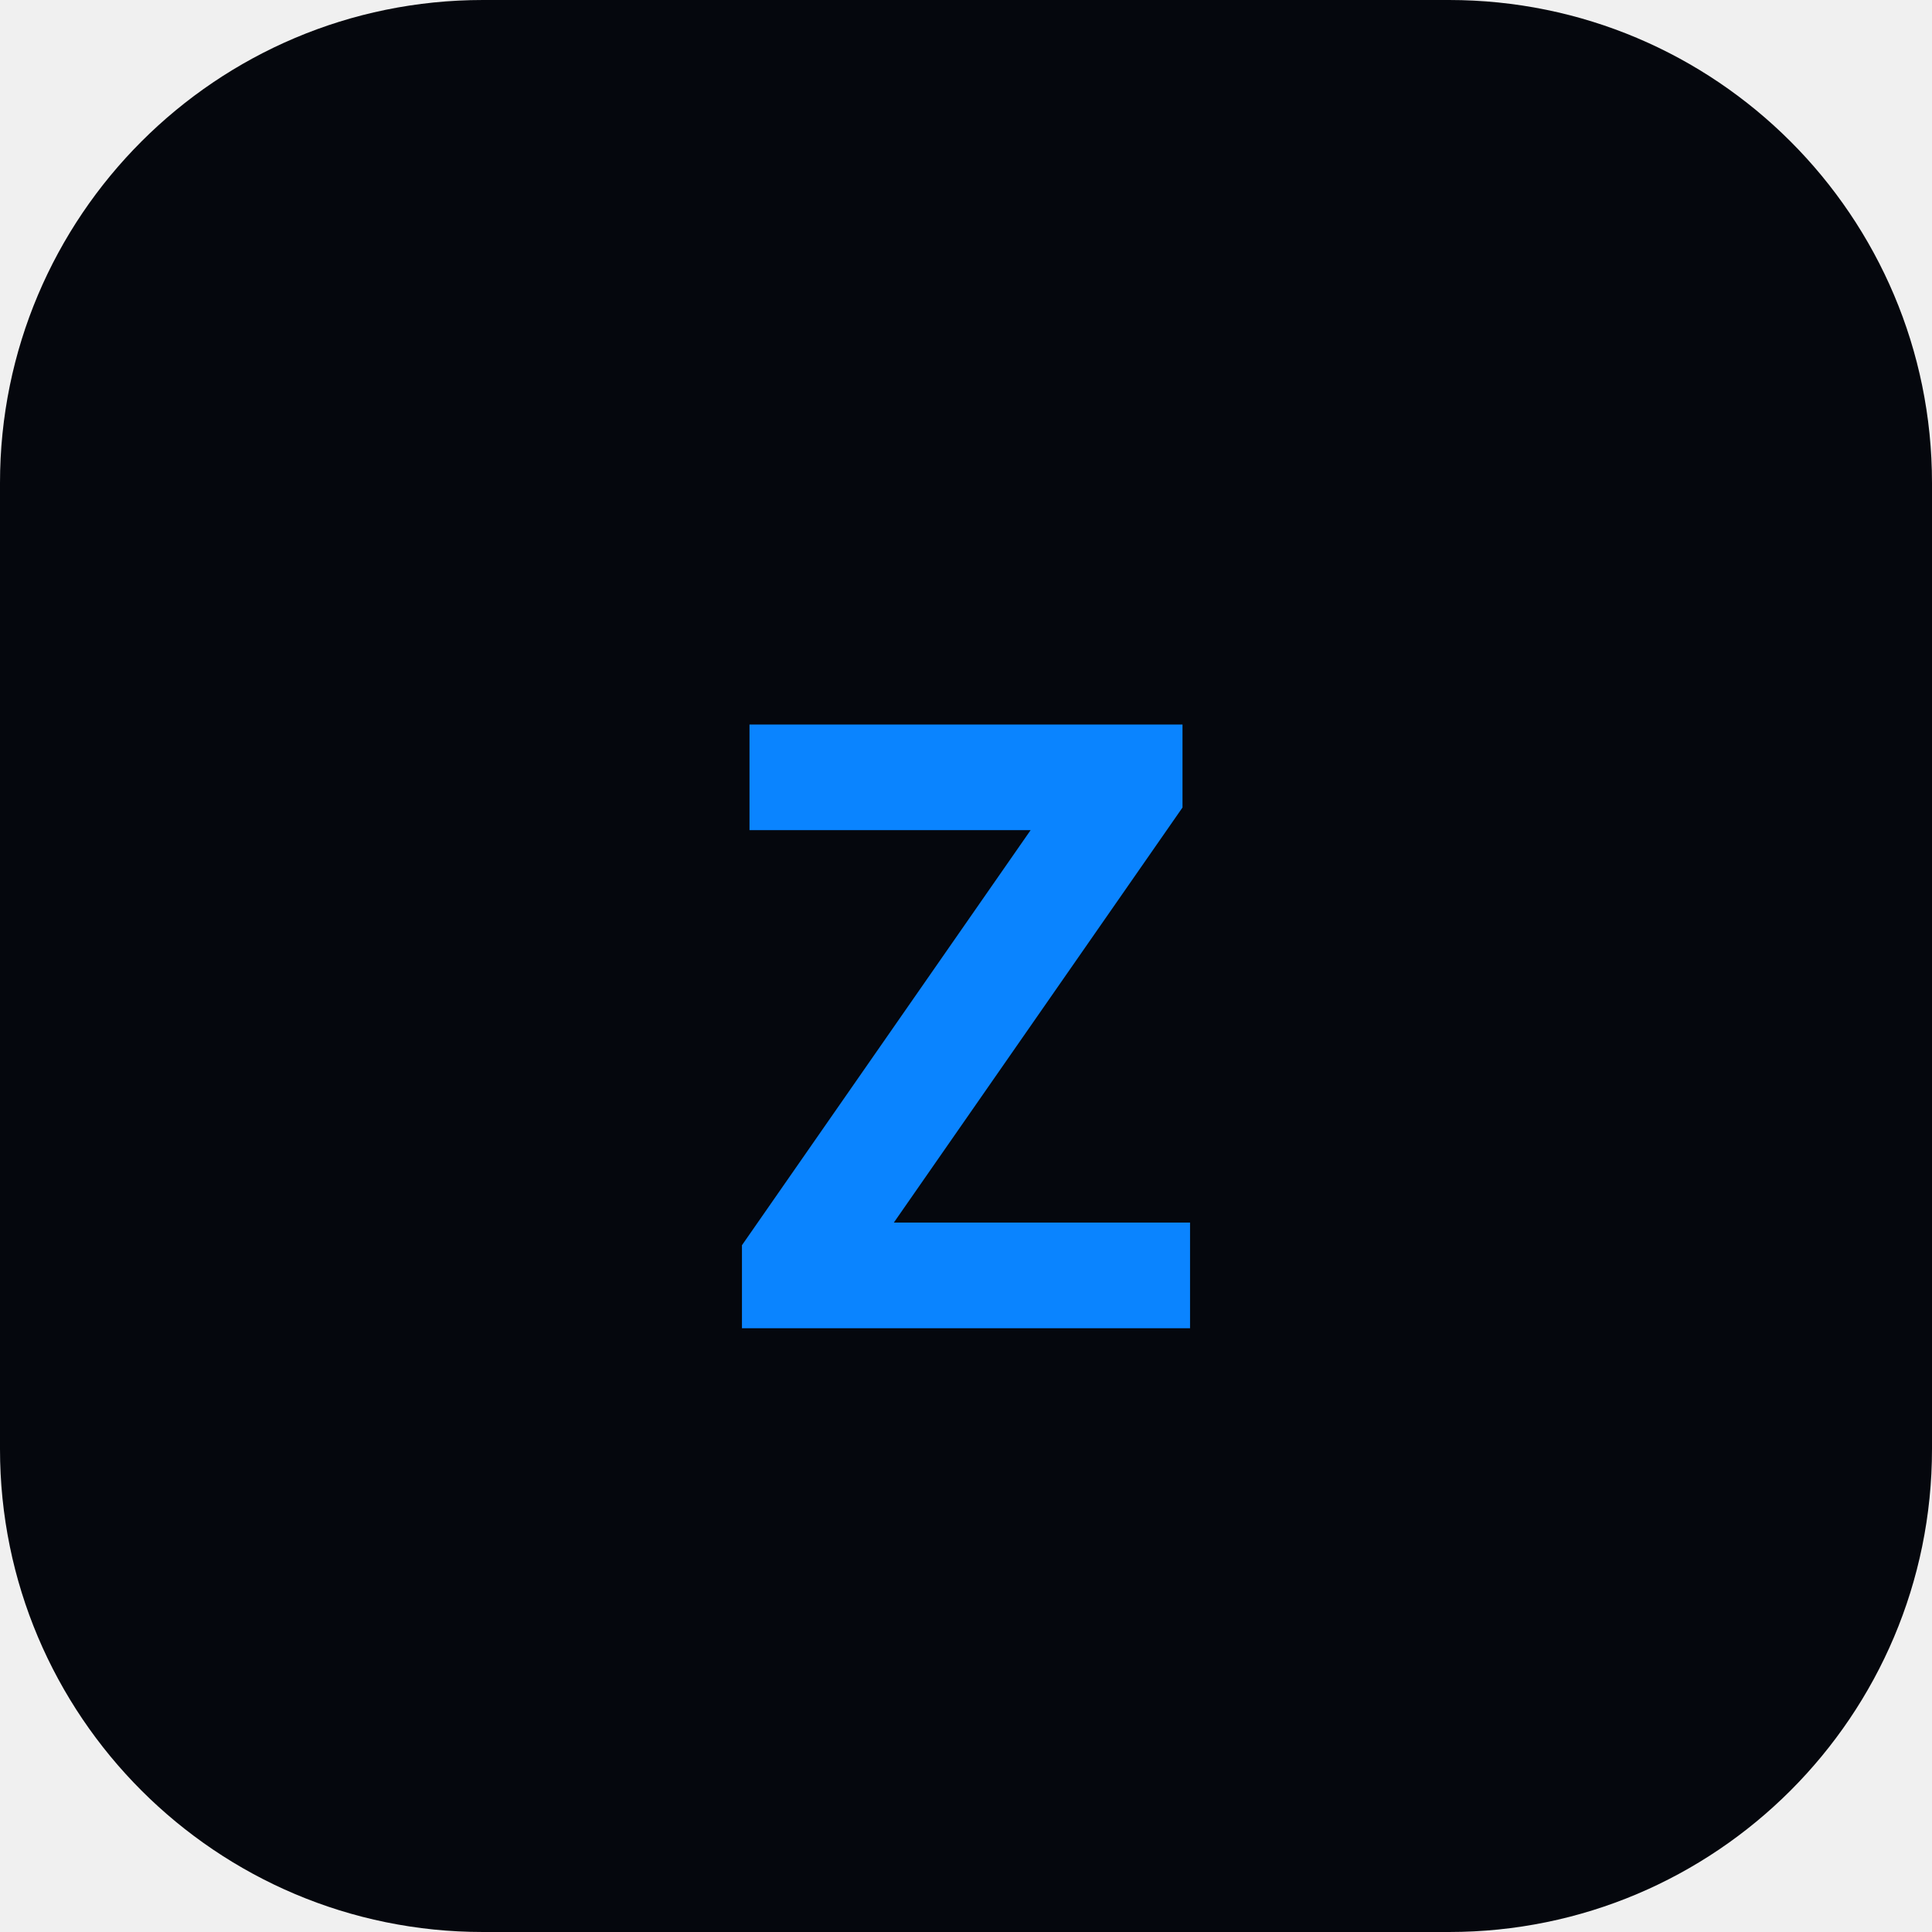
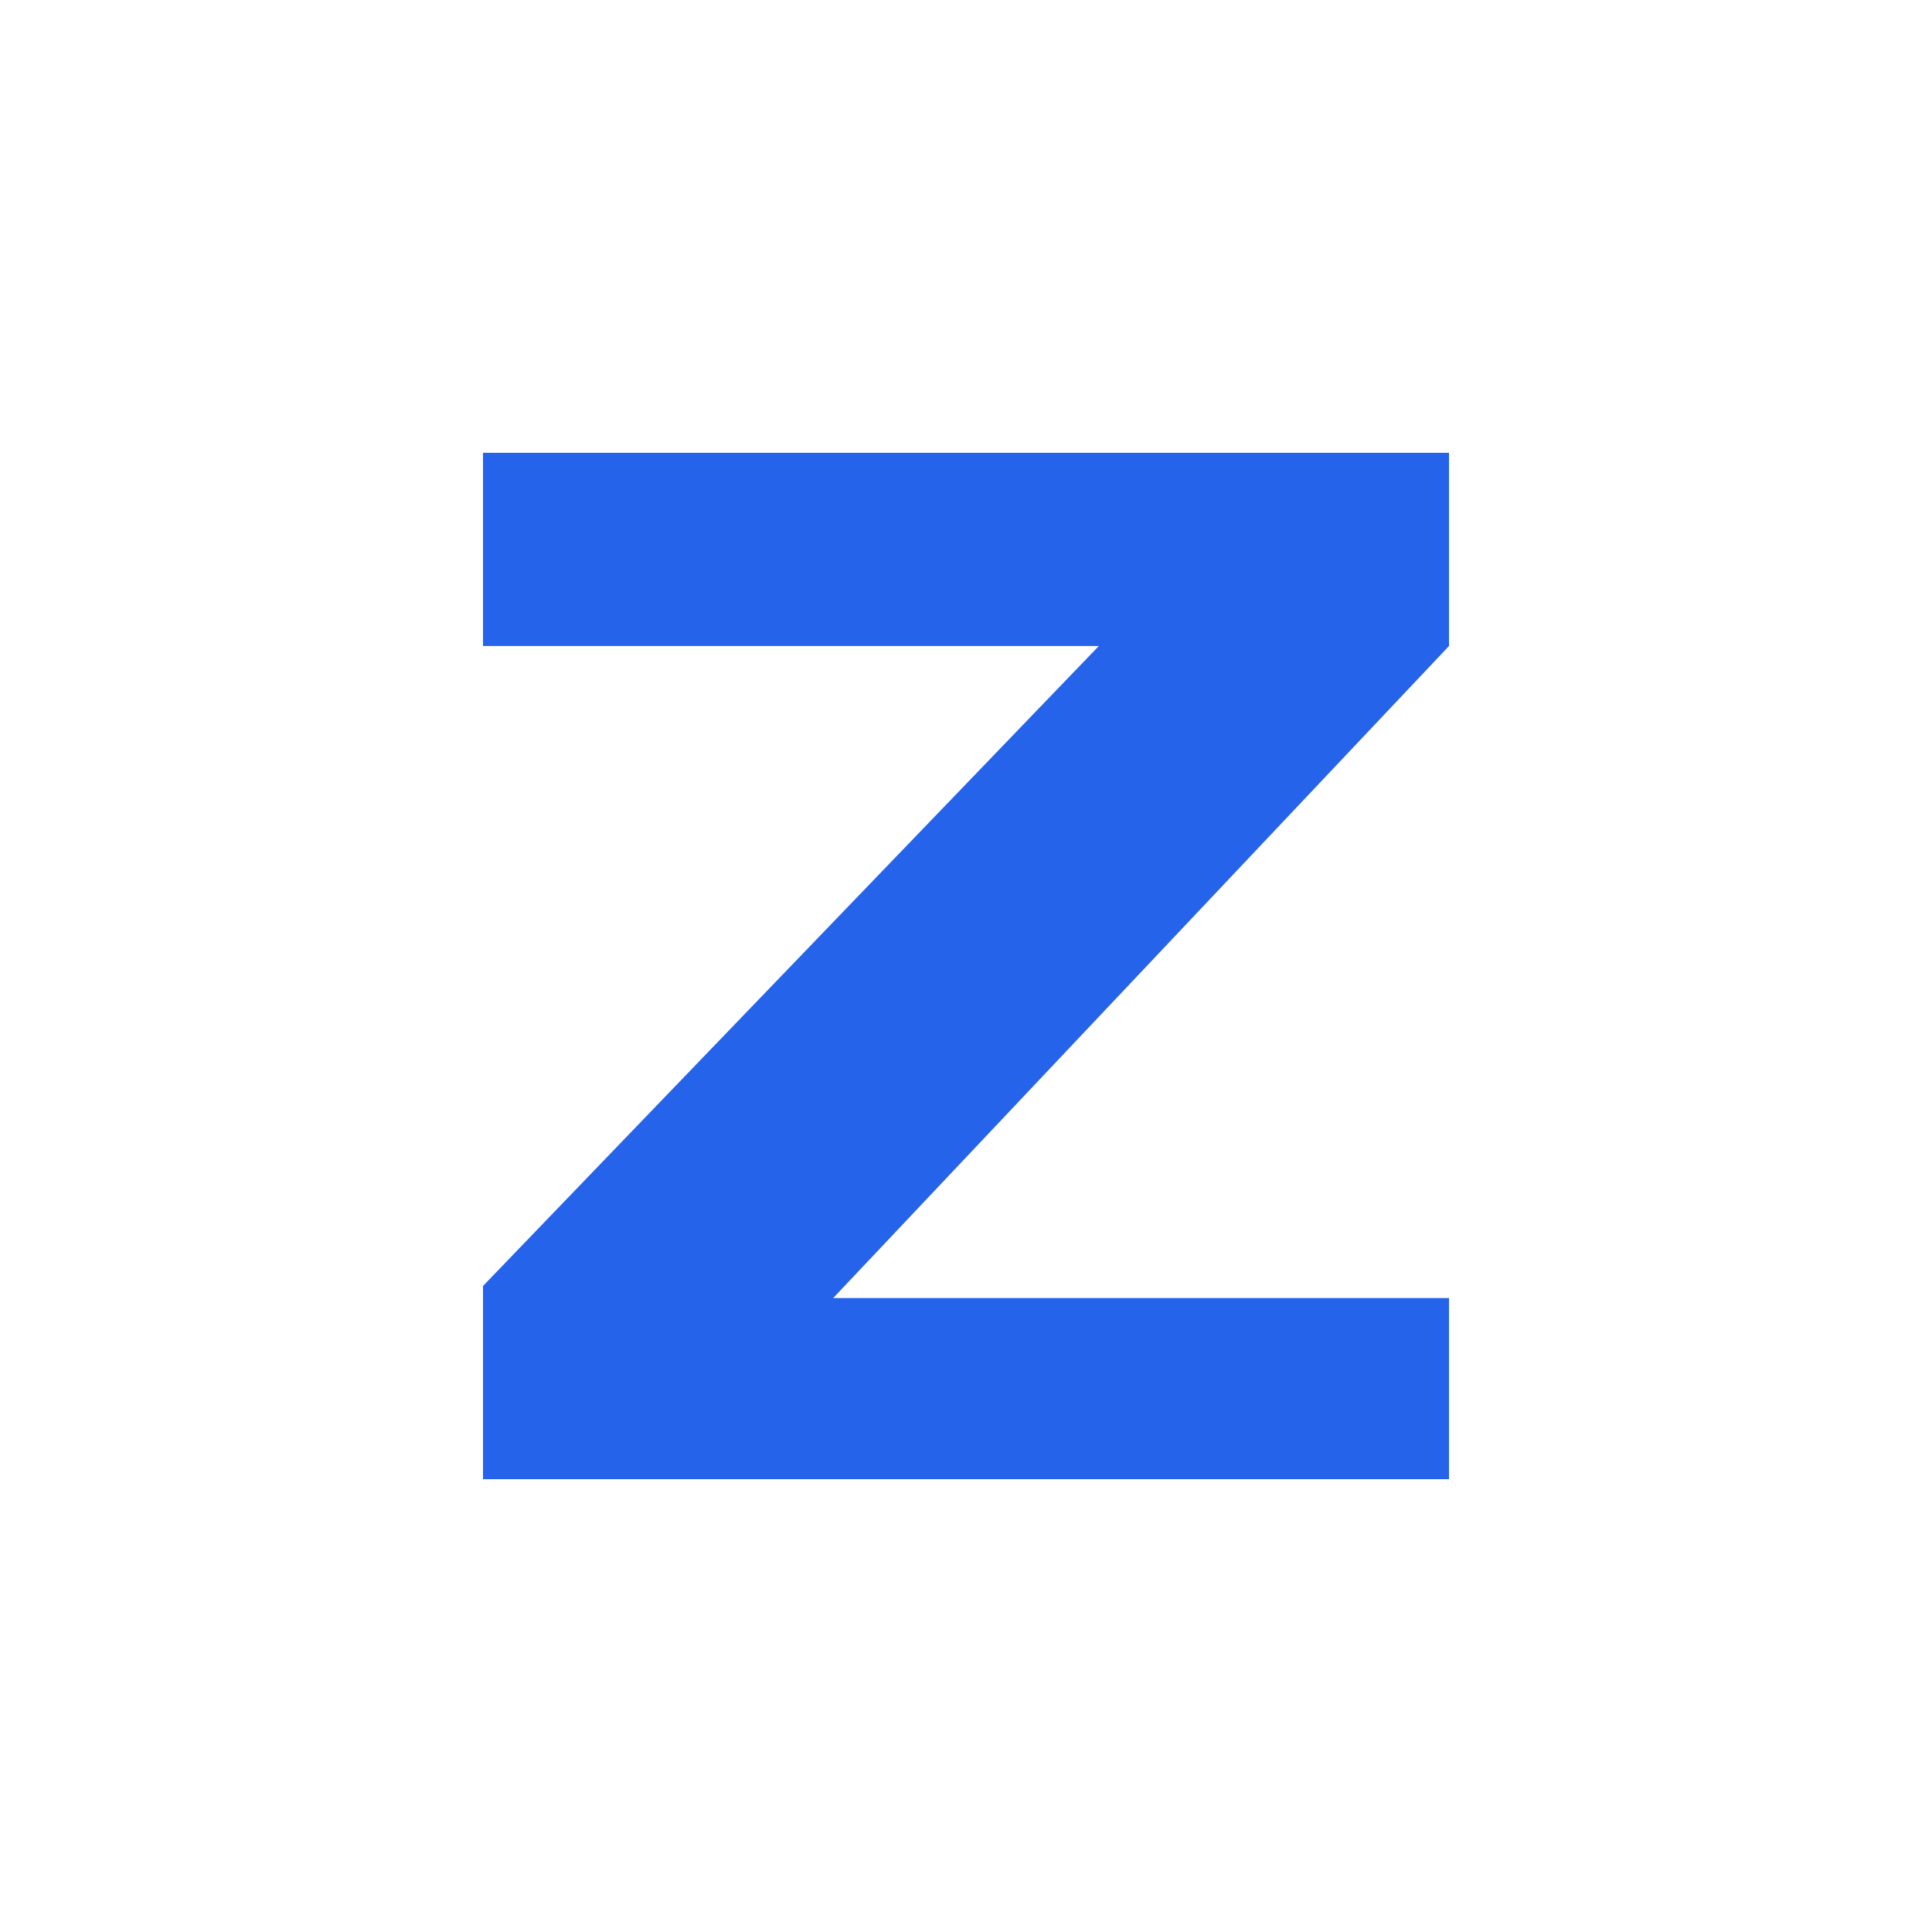
<svg xmlns="http://www.w3.org/2000/svg" viewBox="0 0 32 32" fill="none">
-   <rect width="32" height="32" rx="8" fill="#05070d" />
-   <text x="16" y="22" text-anchor="middle" font-family="system-ui,sans-serif" font-weight="800" font-size="14" fill="#0a84ff">Z</text>
+   <rect width="32" height="32" fill="#ffffff" />
+   <path d="M8 7.5h16v3.2L13.8 21.5H24V24.5H8v-3.2L18.2 10.7H8V7.5z" fill="#2563EB" />
</svg>
